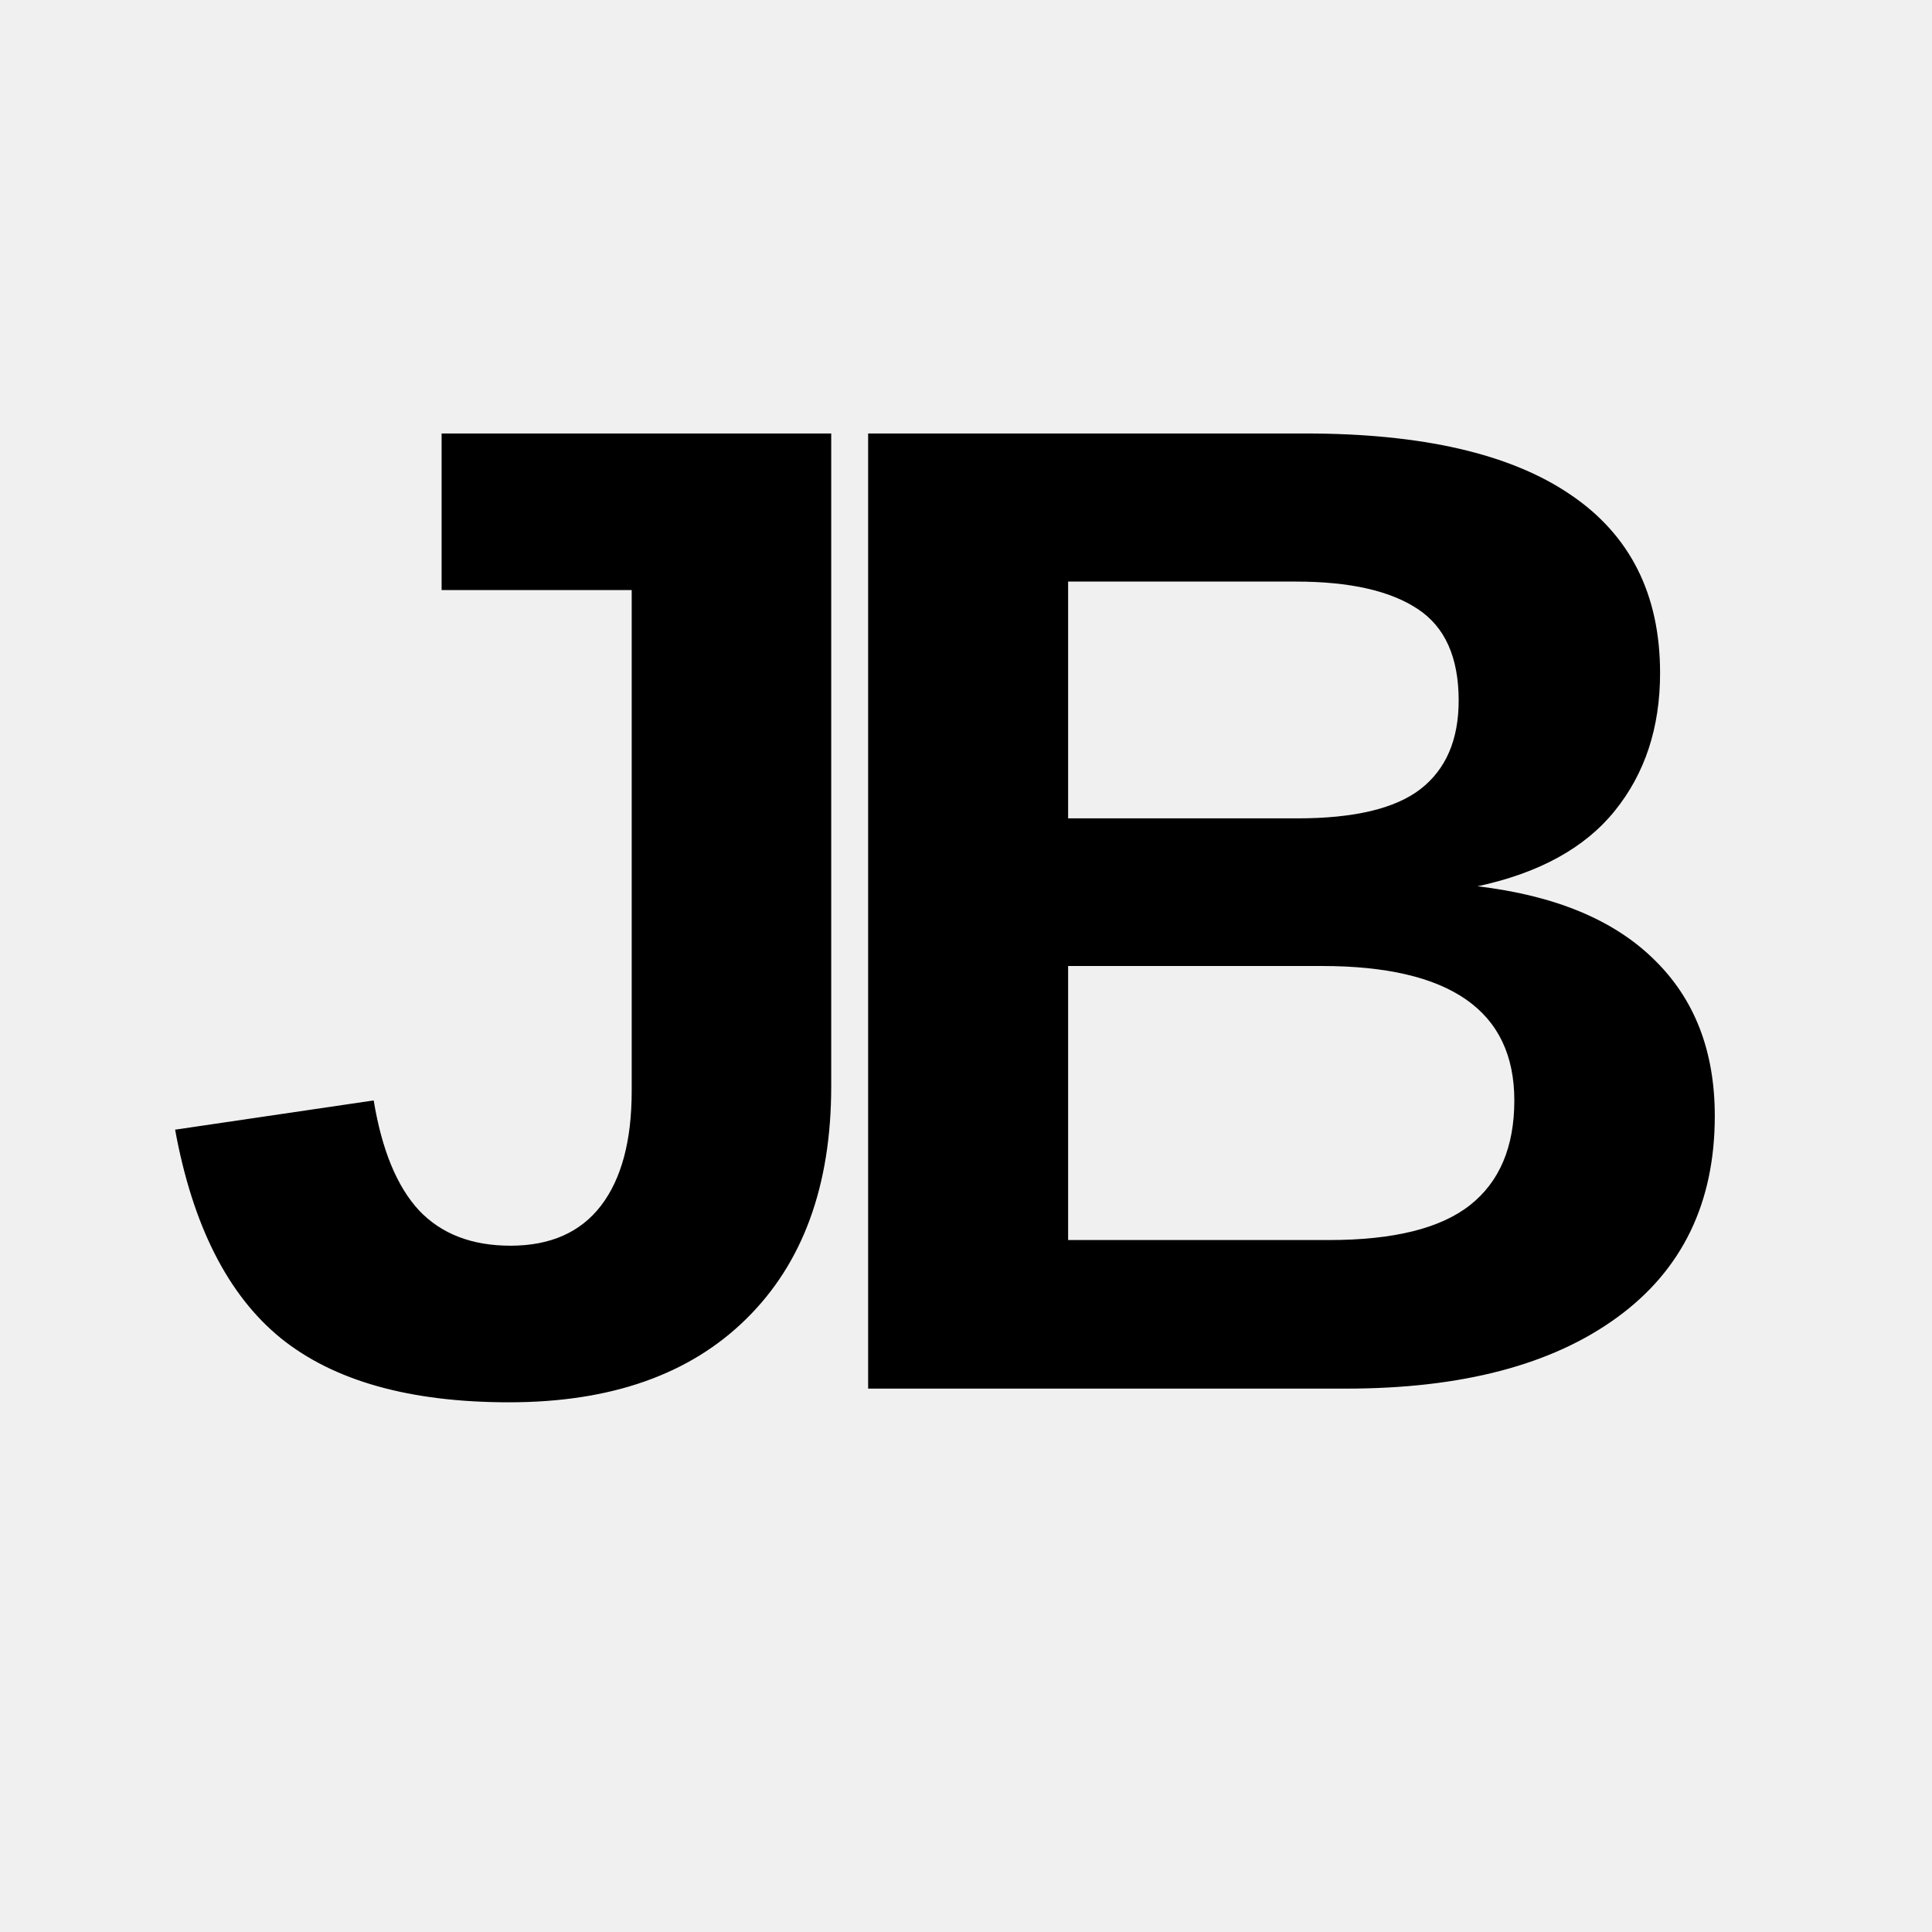
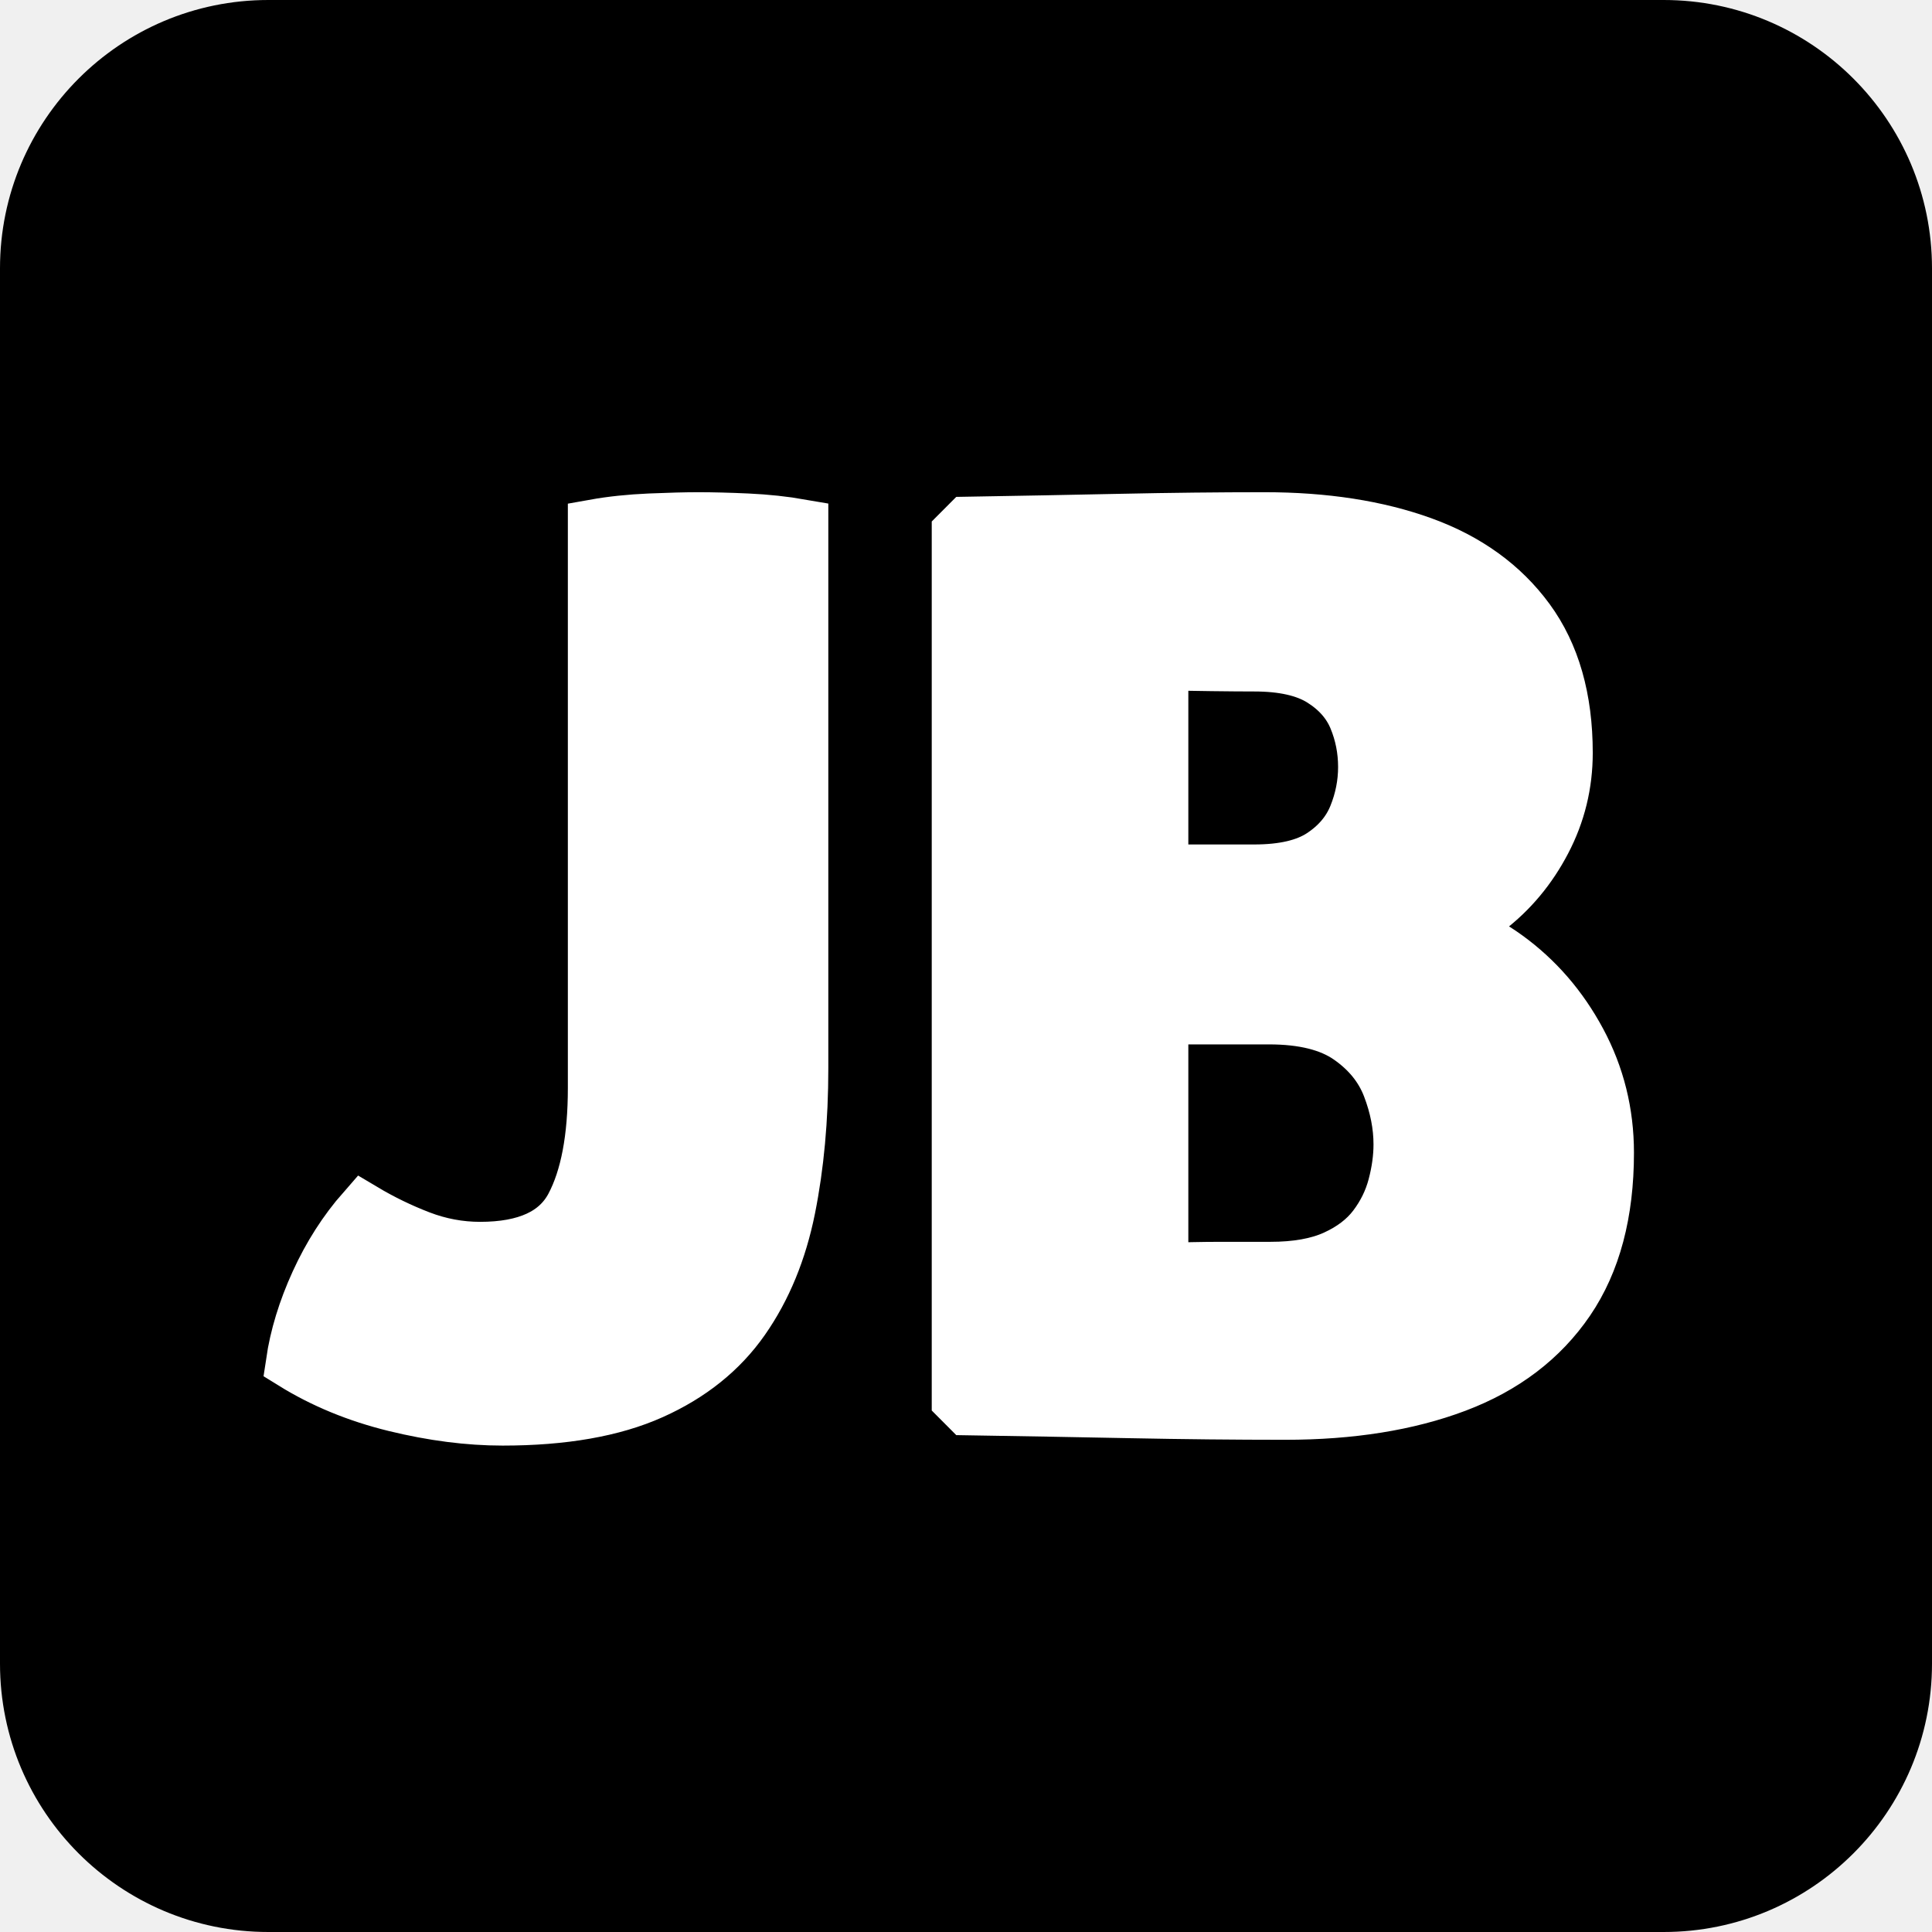
<svg xmlns="http://www.w3.org/2000/svg" viewBox="0 0 64 64">
-   <text x="32" y="46" fill="#000000" font-family="Arial, Helvetica, sans-serif" font-weight="700" font-size="46" letter-spacing="-5" text-anchor="middle">JB</text>
+   <rect width="64" height="64" rx="8.89" fill="#000000" />
+   <path d="M12.043 40.085Q12.939 40.619 13.909 40.992Q14.88 41.365 15.904 41.365Q18.208 41.365 18.955 39.957Q19.701 38.549 19.701 36.032V17.429Q20.533 17.28 21.525 17.237Q22.517 17.195 23.136 17.195Q23.819 17.195 24.757 17.237Q25.696 17.28 26.549 17.429V35.392Q26.549 37.909 26.123 40.032Q25.696 42.155 24.608 43.712Q23.52 45.269 21.589 46.133Q19.659 46.997 16.651 46.997Q14.965 46.997 13.088 46.539Q11.211 46.08 9.696 45.141Q9.888 43.84 10.507 42.485Q11.125 41.131 12.043 40.085Z M32.053 17.344Q34.613 17.301 37.12 17.248Q39.627 17.195 41.888 17.195Q44.875 17.195 47.115 18.005Q49.355 18.816 50.613 20.533Q51.872 22.251 51.872 24.939Q51.872 26.496 51.157 27.861Q50.443 29.227 49.269 30.123Q48.096 31.019 46.667 31.189V30.507Q48.395 30.613 49.899 31.701Q51.403 32.789 52.32 34.496Q53.237 36.203 53.237 38.187Q53.237 41.173 51.936 43.083Q50.635 44.992 48.235 45.899Q45.835 46.805 42.571 46.805Q40.096 46.805 37.44 46.752Q34.784 46.699 32.053 46.656L31.755 46.357V17.643ZM38.475 42.069Q39.52 42.027 40.459 42.027Q41.397 42.027 42.08 42.027Q43.381 42.027 44.224 41.643Q45.067 41.259 45.536 40.64Q46.005 40.021 46.197 39.296Q46.389 38.571 46.389 37.909Q46.389 36.971 46.016 36.0Q45.643 35.029 44.693 34.368Q43.744 33.707 42.037 33.707H35.915V28.864H41.547Q42.997 28.864 43.787 28.341Q44.576 27.819 44.896 27.029Q45.216 26.24 45.216 25.408Q45.216 24.555 44.896 23.787Q44.576 23.019 43.776 22.517Q42.976 22.016 41.547 22.016Q40.992 22.016 40.139 22.005Q39.285 21.995 38.475 21.973Z" fill="#ffffff" stroke="#ffffff" stroke-width="1.78" />
</svg>
